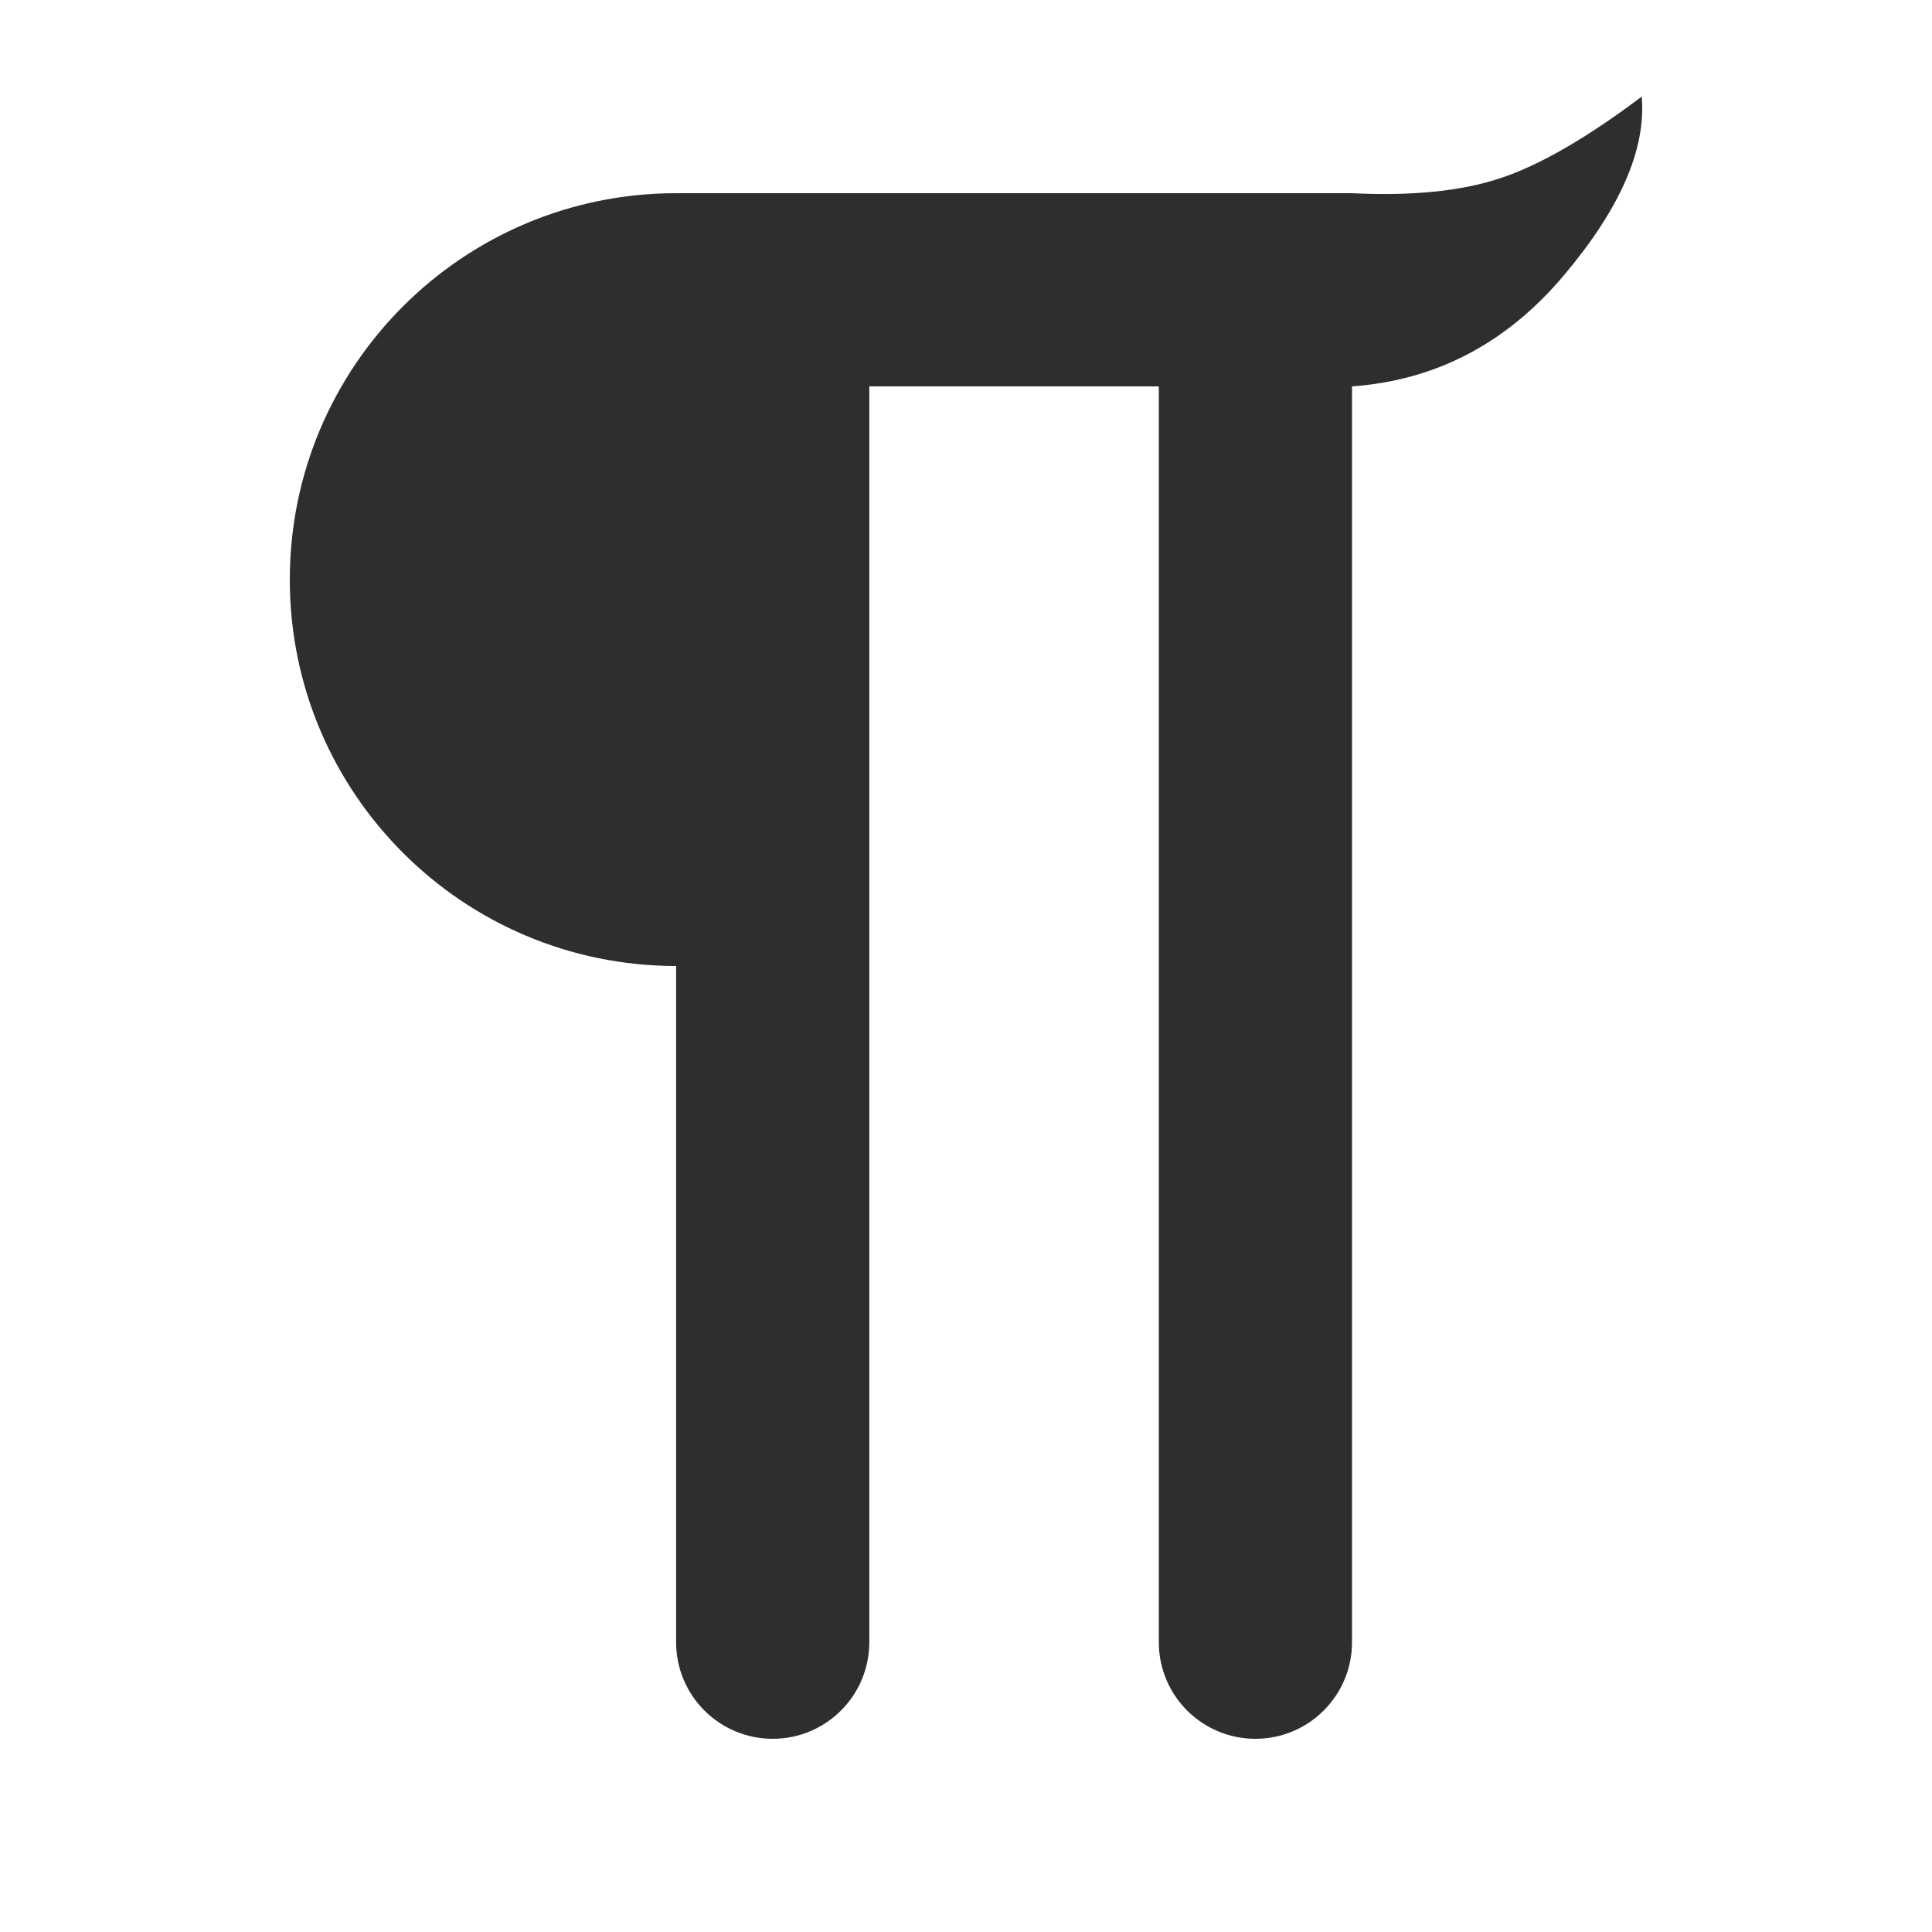
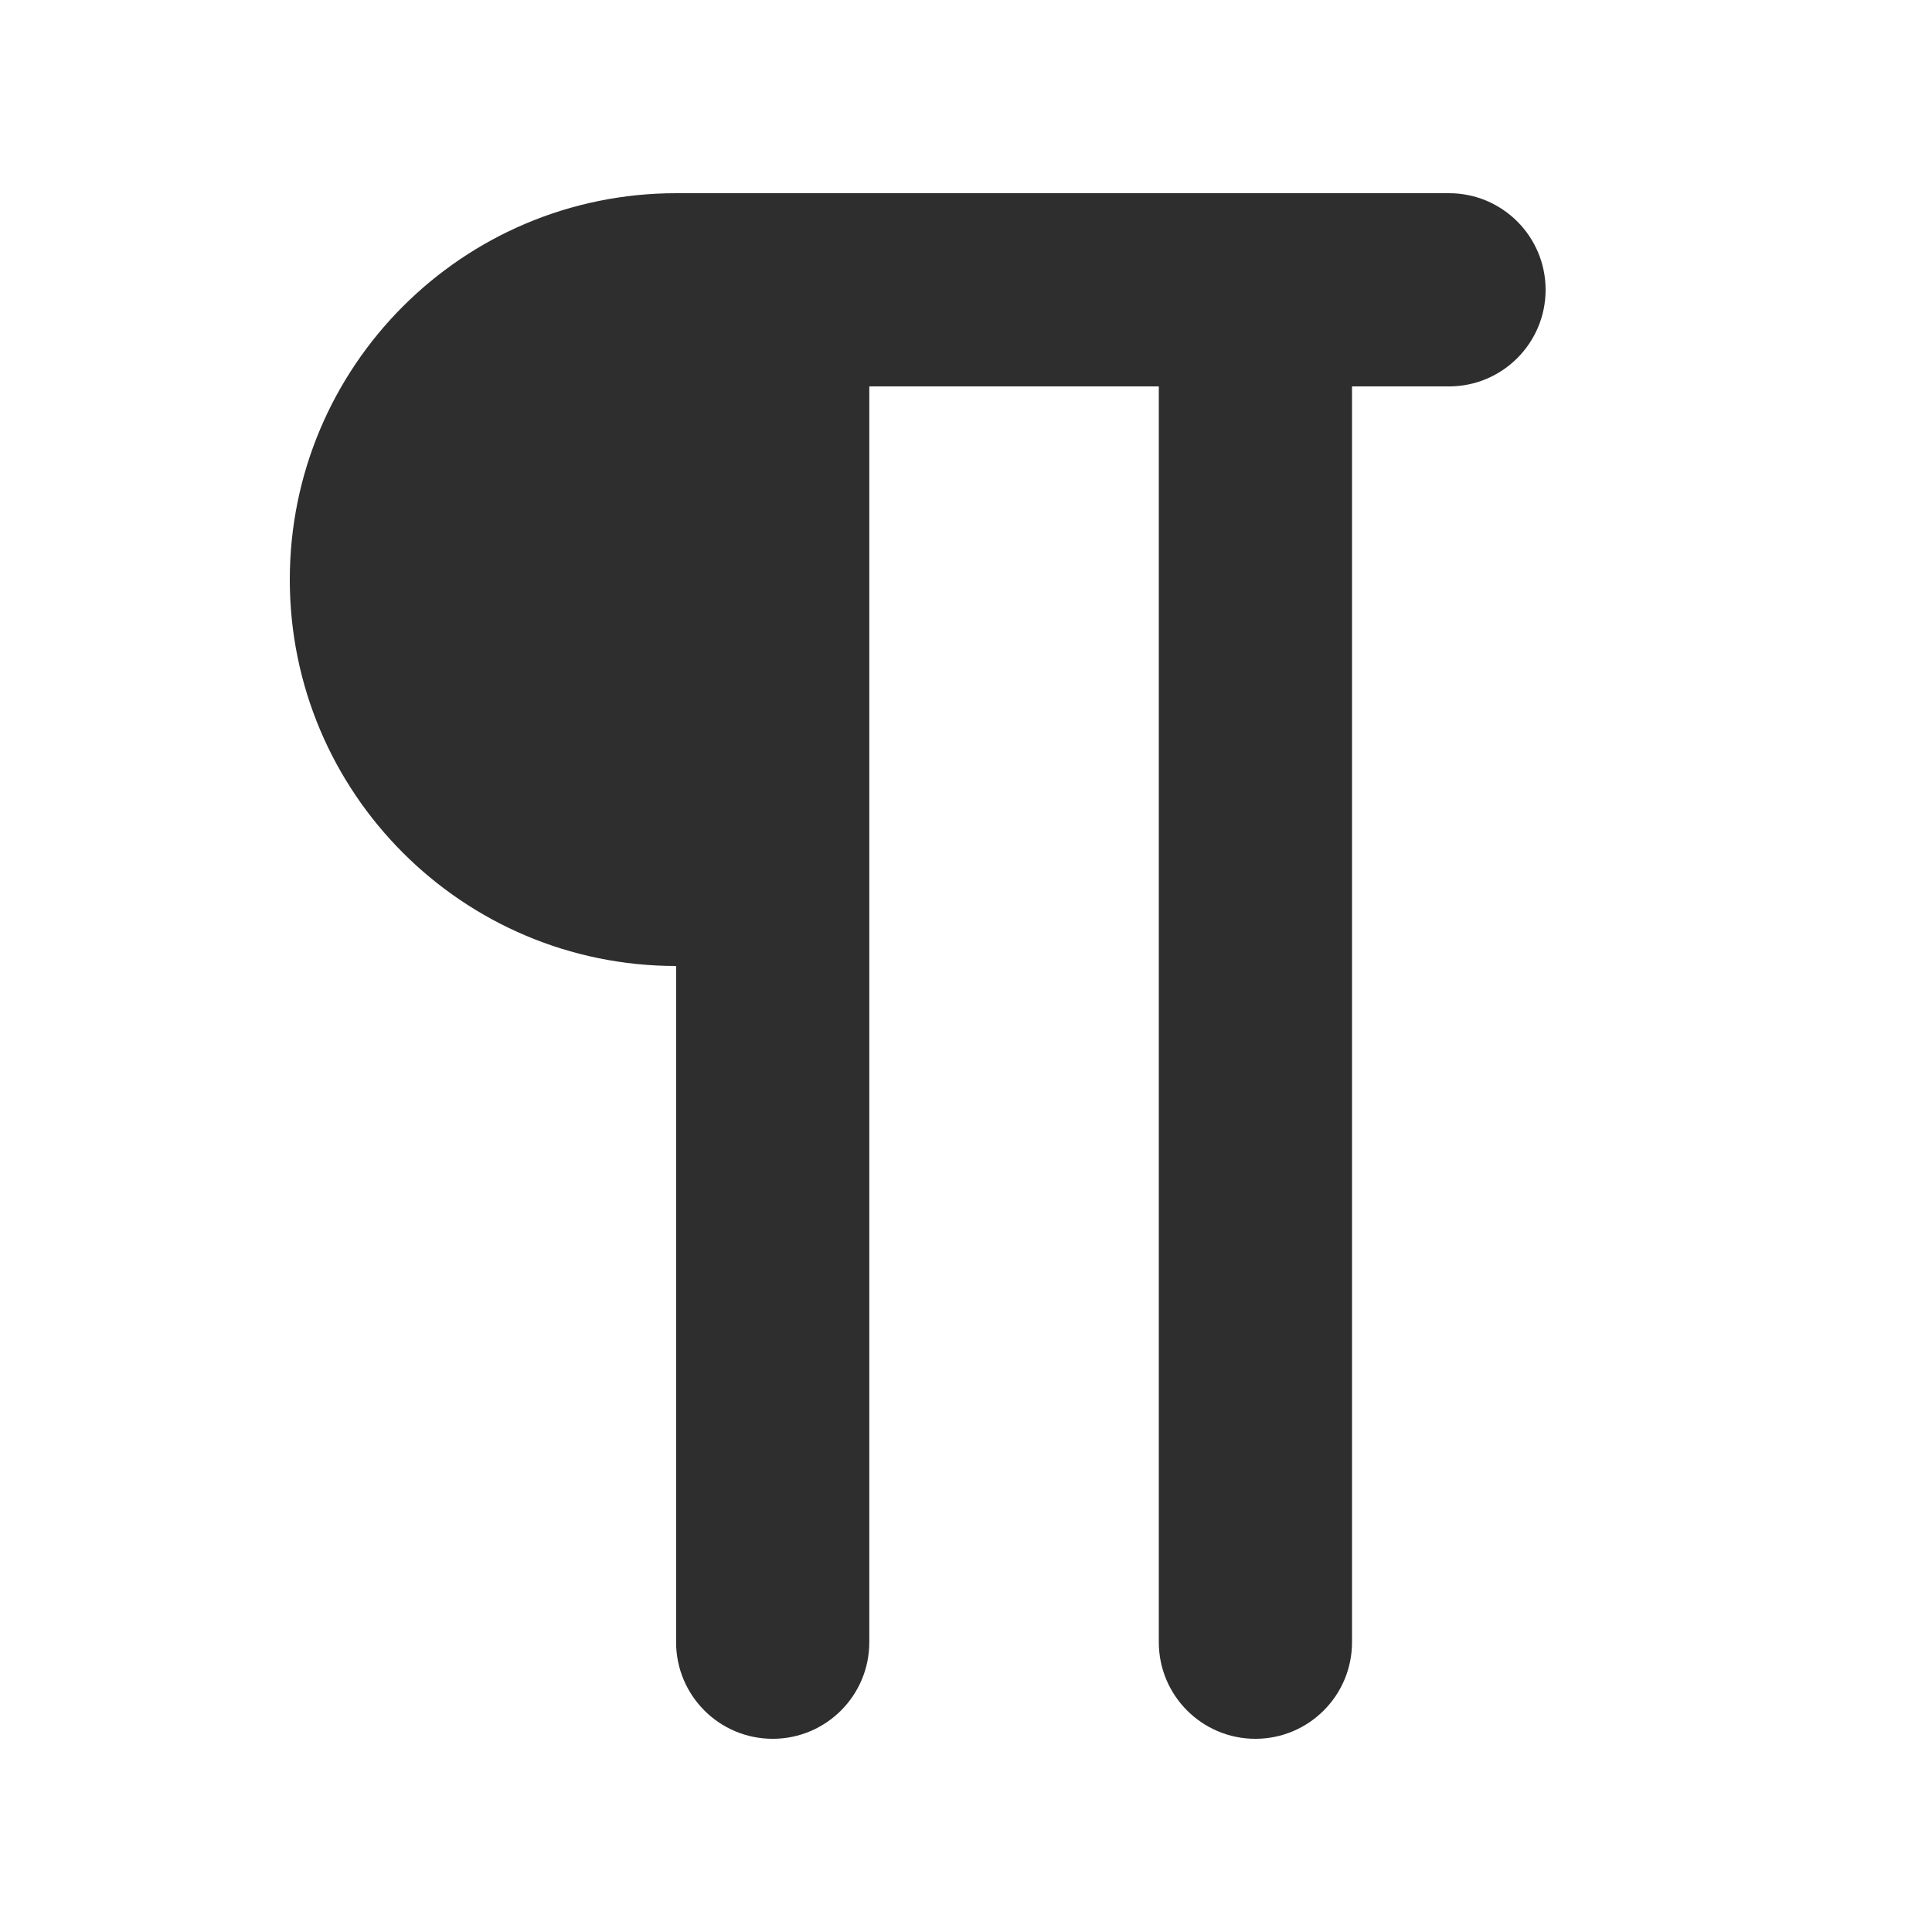
<svg xmlns="http://www.w3.org/2000/svg" width="20" height="20">
-   <path d="M13.996 4v13a1 1 0 1 1-2 0V4H8.999v13a1 1 0 1 1-2 0v-7A4 4 0 0 1 3 6a4 4 0 0 1 3.999-4h6.997c.616.03 1.128-.02 1.534-.155.407-.134.895-.416 1.465-.845.047.545-.225 1.165-.815 1.861S14.862 3.937 13.996 4z" fill="#2E2E2E" fill-rule="evenodd" />
+   <path d="M6.999 2H15a1 1 0 0 1 0 2h-1.004v13a1 1 0 1 1-2 0V4H8.999v13a1 1 0 1 1-2 0v-7A4 4 0 0 1 3 6a4 4 0 0 1 3.999-4z" fill="#2E2E2E" fill-rule="evenodd" />
</svg>
